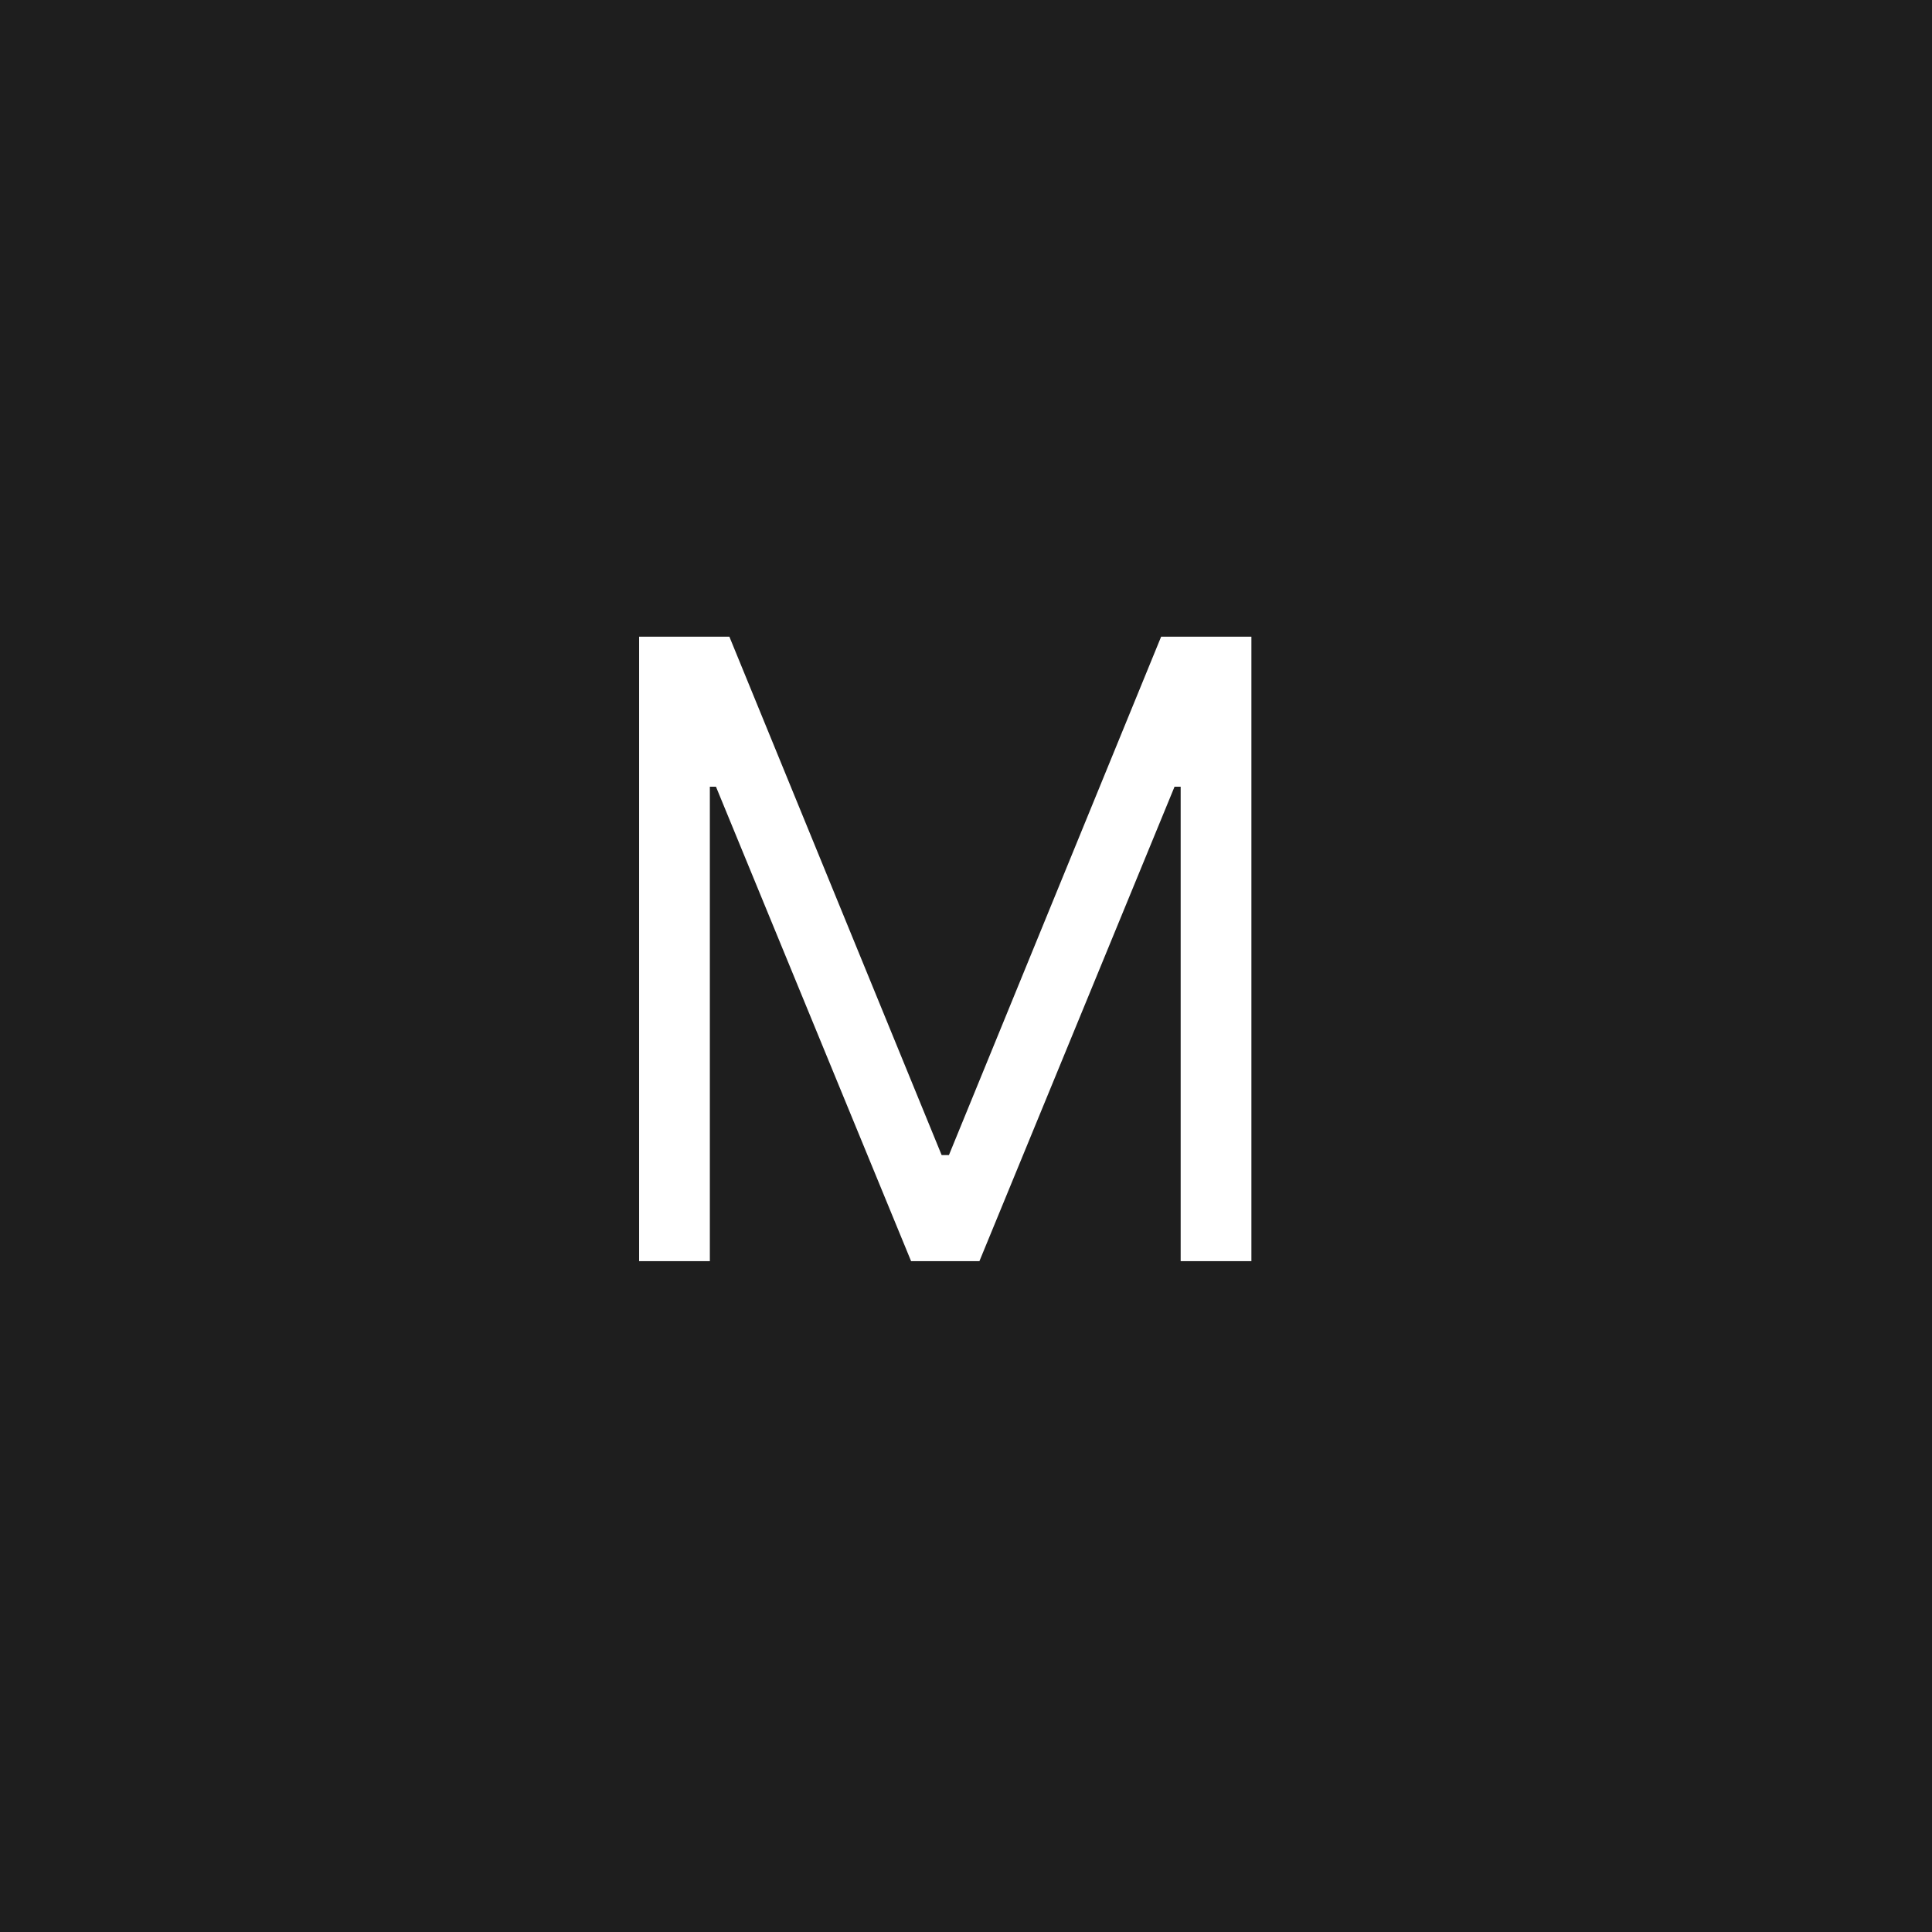
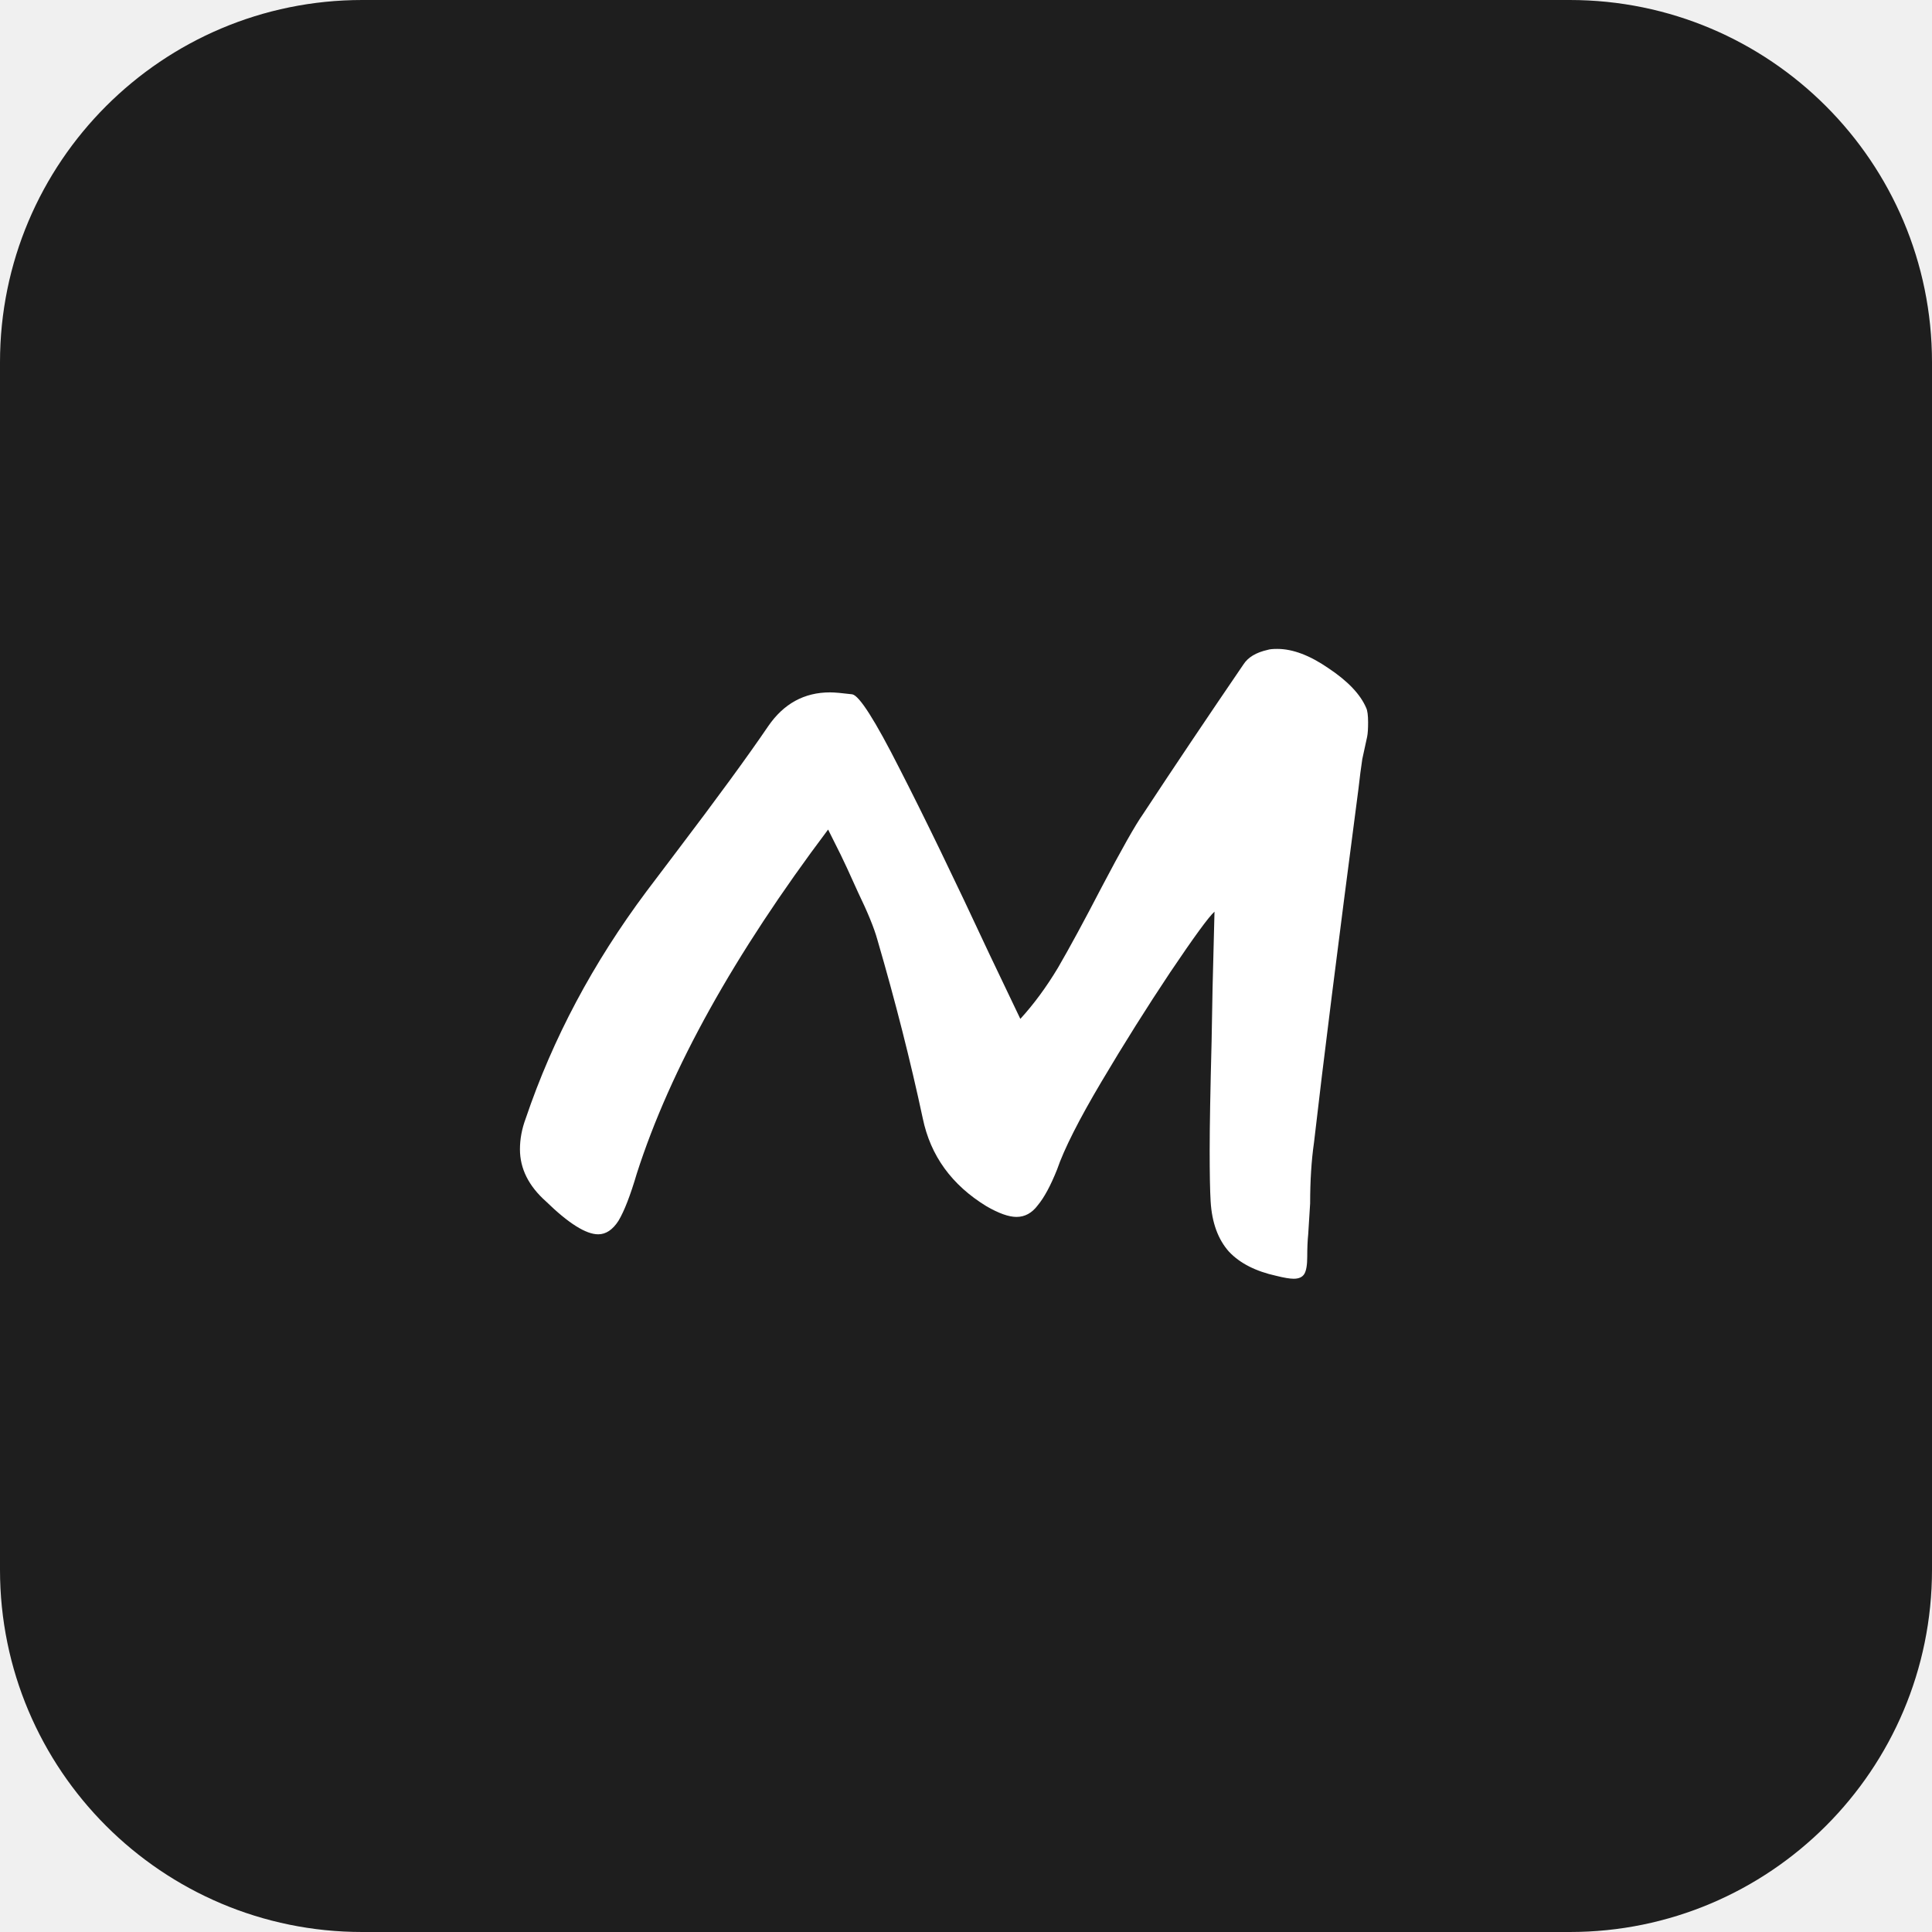
- <svg xmlns="http://www.w3.org/2000/svg" width="36" height="36" viewBox="0 0 36 36" fill="none">
-   <rect width="36" height="36" fill="#1E1E1E" />
-   <path d="M11.909 11.864H13.591L17.546 21.523H17.682L21.636 11.864H23.318V23.5H22V14.659H21.886L18.25 23.5H16.977L13.341 14.659H13.227V23.5H11.909V11.864Z" fill="white" />
+ <svg xmlns="http://www.w3.org/2000/svg" width="32" height="32" viewBox="0 0 32 32" fill="none">
+   <rect width="32" height="32" rx="6" fill="#1E1E1E" />
+   <path d="M14.116 11.5C14.233 11.521 14.495 11.932 14.9 12.732C15.305 13.521 15.801 14.545 16.388 15.804L16.9 16.876C17.124 16.631 17.332 16.348 17.524 16.028C17.716 15.697 17.956 15.255 18.244 14.7C18.575 14.071 18.804 13.665 18.932 13.484C19.444 12.705 19.999 11.879 20.596 11.004C20.671 10.887 20.804 10.807 20.996 10.764C21.028 10.753 21.081 10.748 21.156 10.748C21.412 10.748 21.695 10.855 22.004 11.068C22.324 11.281 22.532 11.5 22.628 11.724C22.649 11.767 22.66 11.847 22.66 11.964C22.66 12.071 22.655 12.151 22.644 12.204C22.623 12.3 22.596 12.423 22.564 12.572C22.543 12.711 22.521 12.876 22.5 13.068C22.159 15.671 21.913 17.623 21.764 18.924C21.721 19.223 21.7 19.559 21.7 19.932L21.668 20.444C21.657 20.551 21.652 20.673 21.652 20.812C21.652 20.951 21.636 21.047 21.604 21.1C21.572 21.153 21.513 21.18 21.428 21.18C21.364 21.18 21.268 21.164 21.14 21.132C20.799 21.057 20.537 20.924 20.356 20.732C20.175 20.529 20.073 20.252 20.052 19.9C20.041 19.719 20.036 19.436 20.036 19.052C20.036 18.657 20.047 18.055 20.068 17.244L20.084 16.364L20.116 15.1C20.02 15.185 19.775 15.521 19.38 16.108C18.996 16.684 18.617 17.287 18.244 17.916C17.871 18.545 17.625 19.031 17.508 19.372C17.401 19.639 17.295 19.836 17.188 19.964C17.092 20.092 16.975 20.156 16.836 20.156C16.708 20.156 16.543 20.097 16.34 19.98C15.764 19.628 15.412 19.143 15.284 18.524C15.081 17.575 14.831 16.588 14.532 15.564C14.479 15.372 14.372 15.111 14.212 14.78C14.063 14.449 13.967 14.241 13.924 14.156L13.716 13.74C12.159 15.809 11.103 17.708 10.548 19.436C10.441 19.799 10.34 20.06 10.244 20.22C10.148 20.369 10.036 20.444 9.908 20.444C9.705 20.444 9.417 20.263 9.044 19.9C8.756 19.644 8.612 19.356 8.612 19.036C8.612 18.865 8.644 18.695 8.708 18.524C9.156 17.201 9.823 15.948 10.708 14.764L11.204 14.108C11.876 13.223 12.383 12.529 12.724 12.028C12.98 11.655 13.321 11.468 13.748 11.468C13.823 11.468 13.945 11.479 14.116 11.5Z" fill="white" />
</svg>
